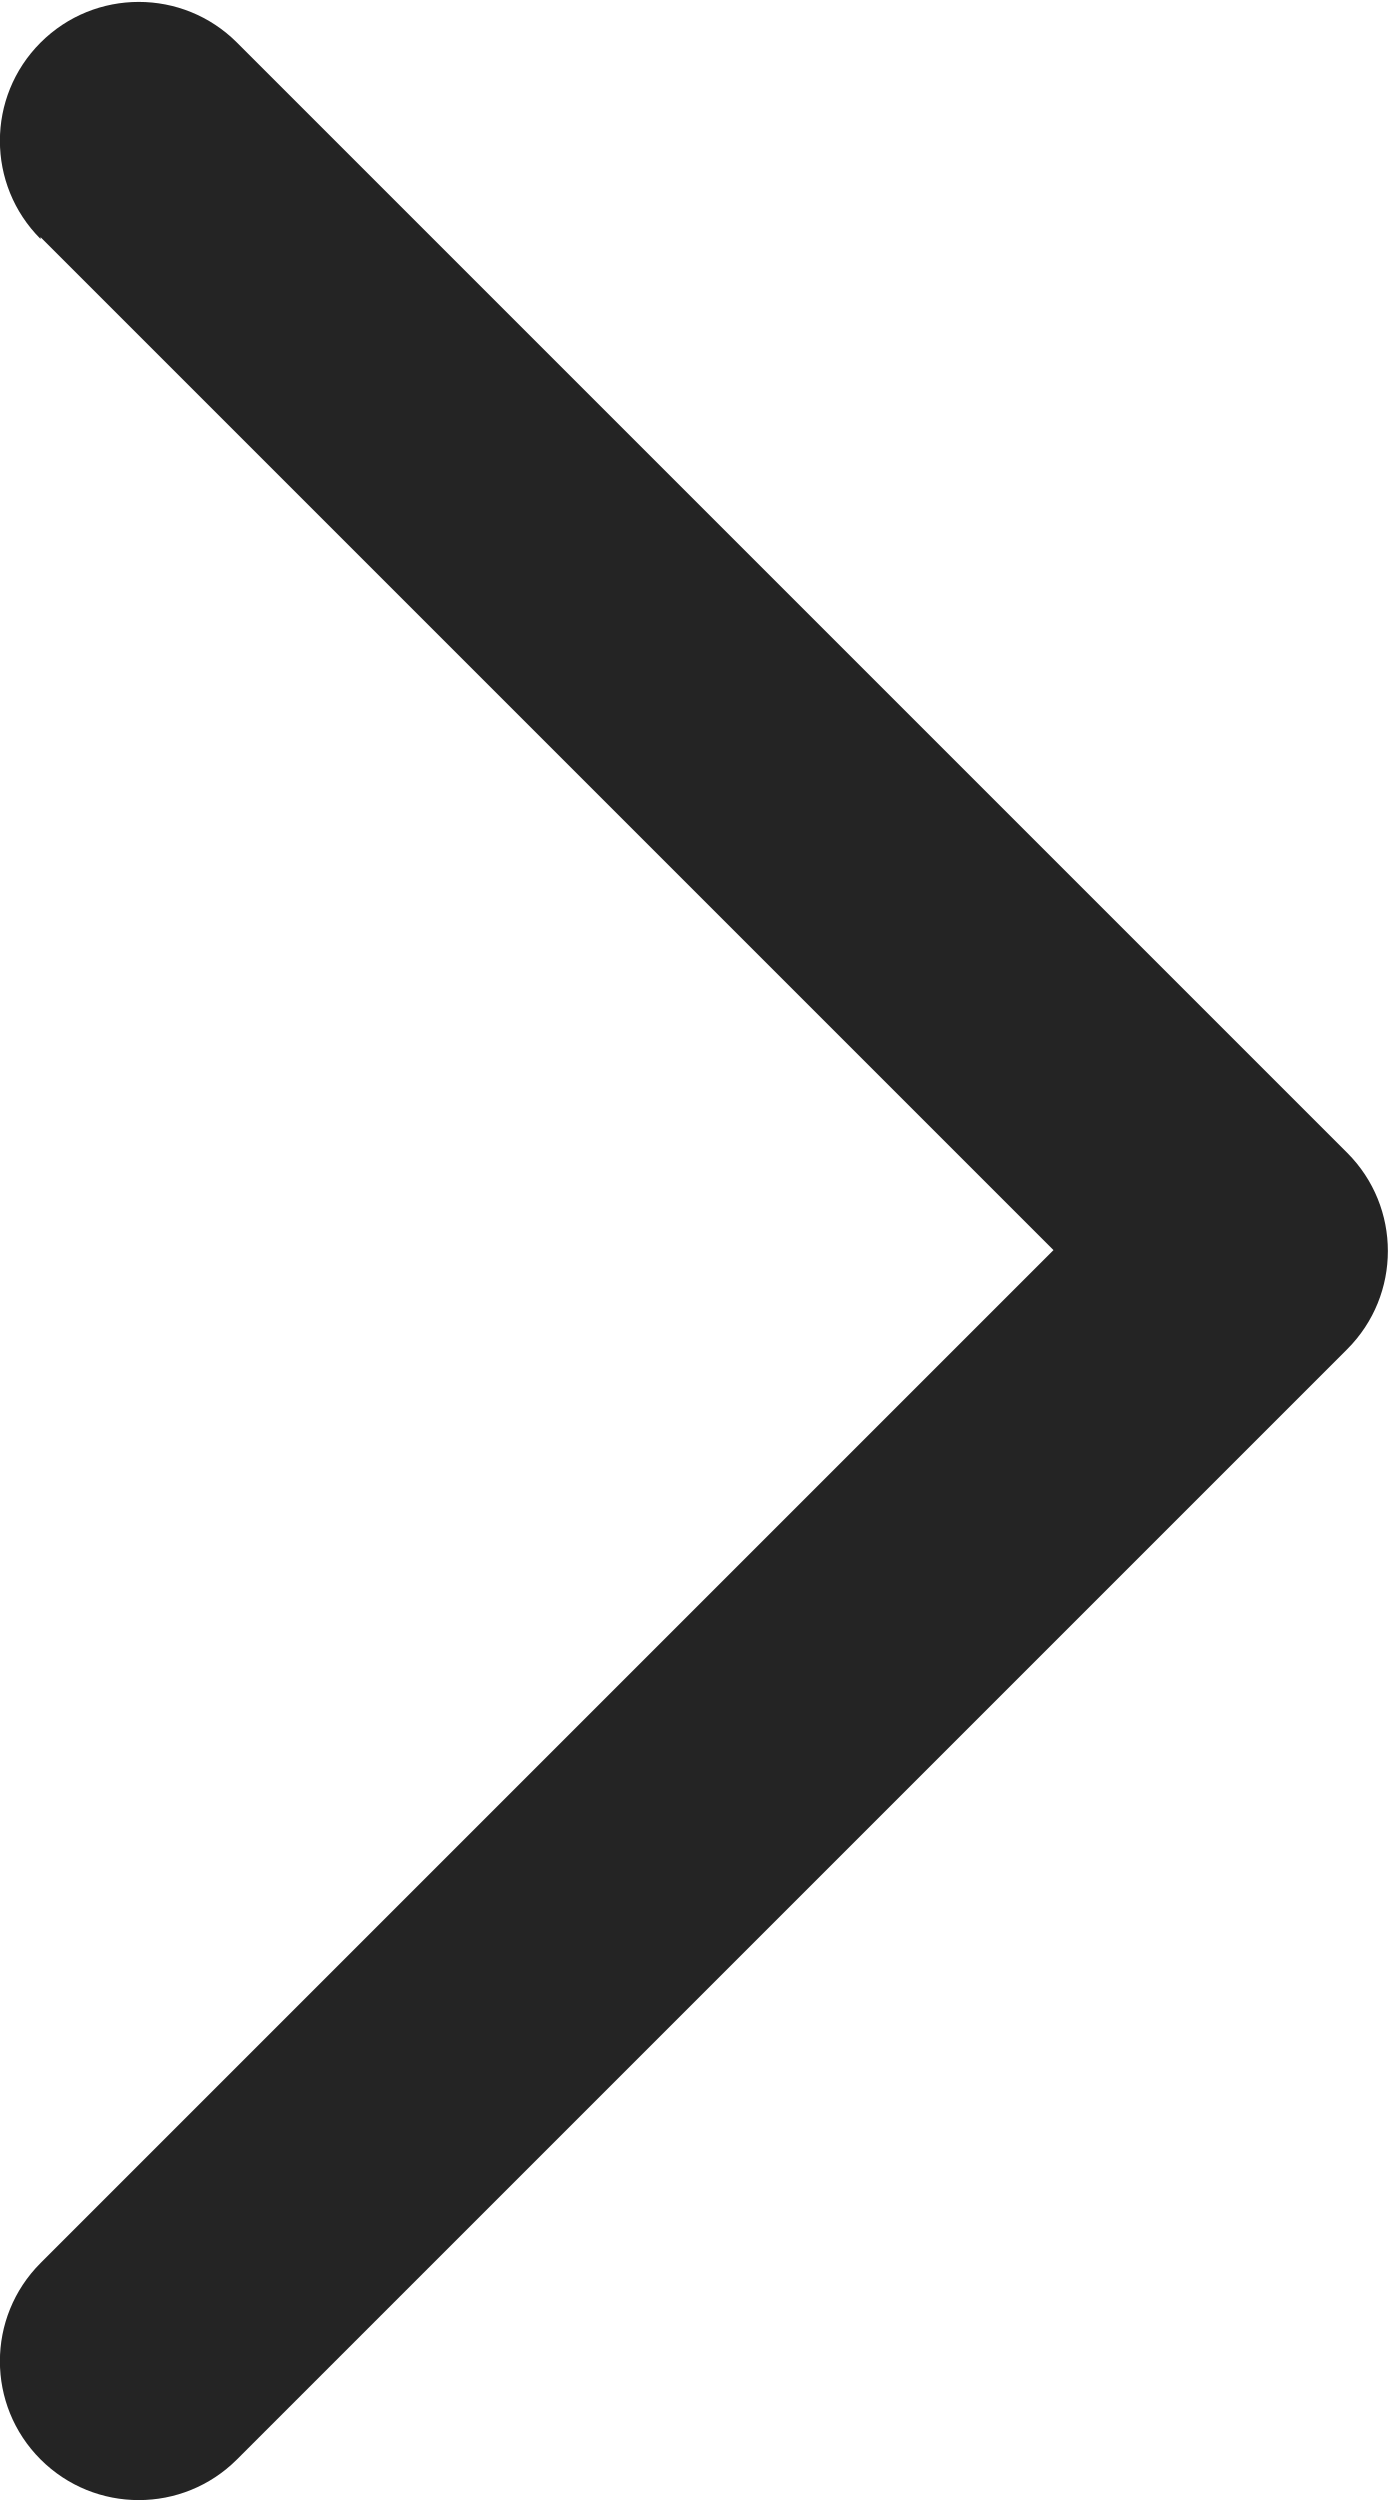
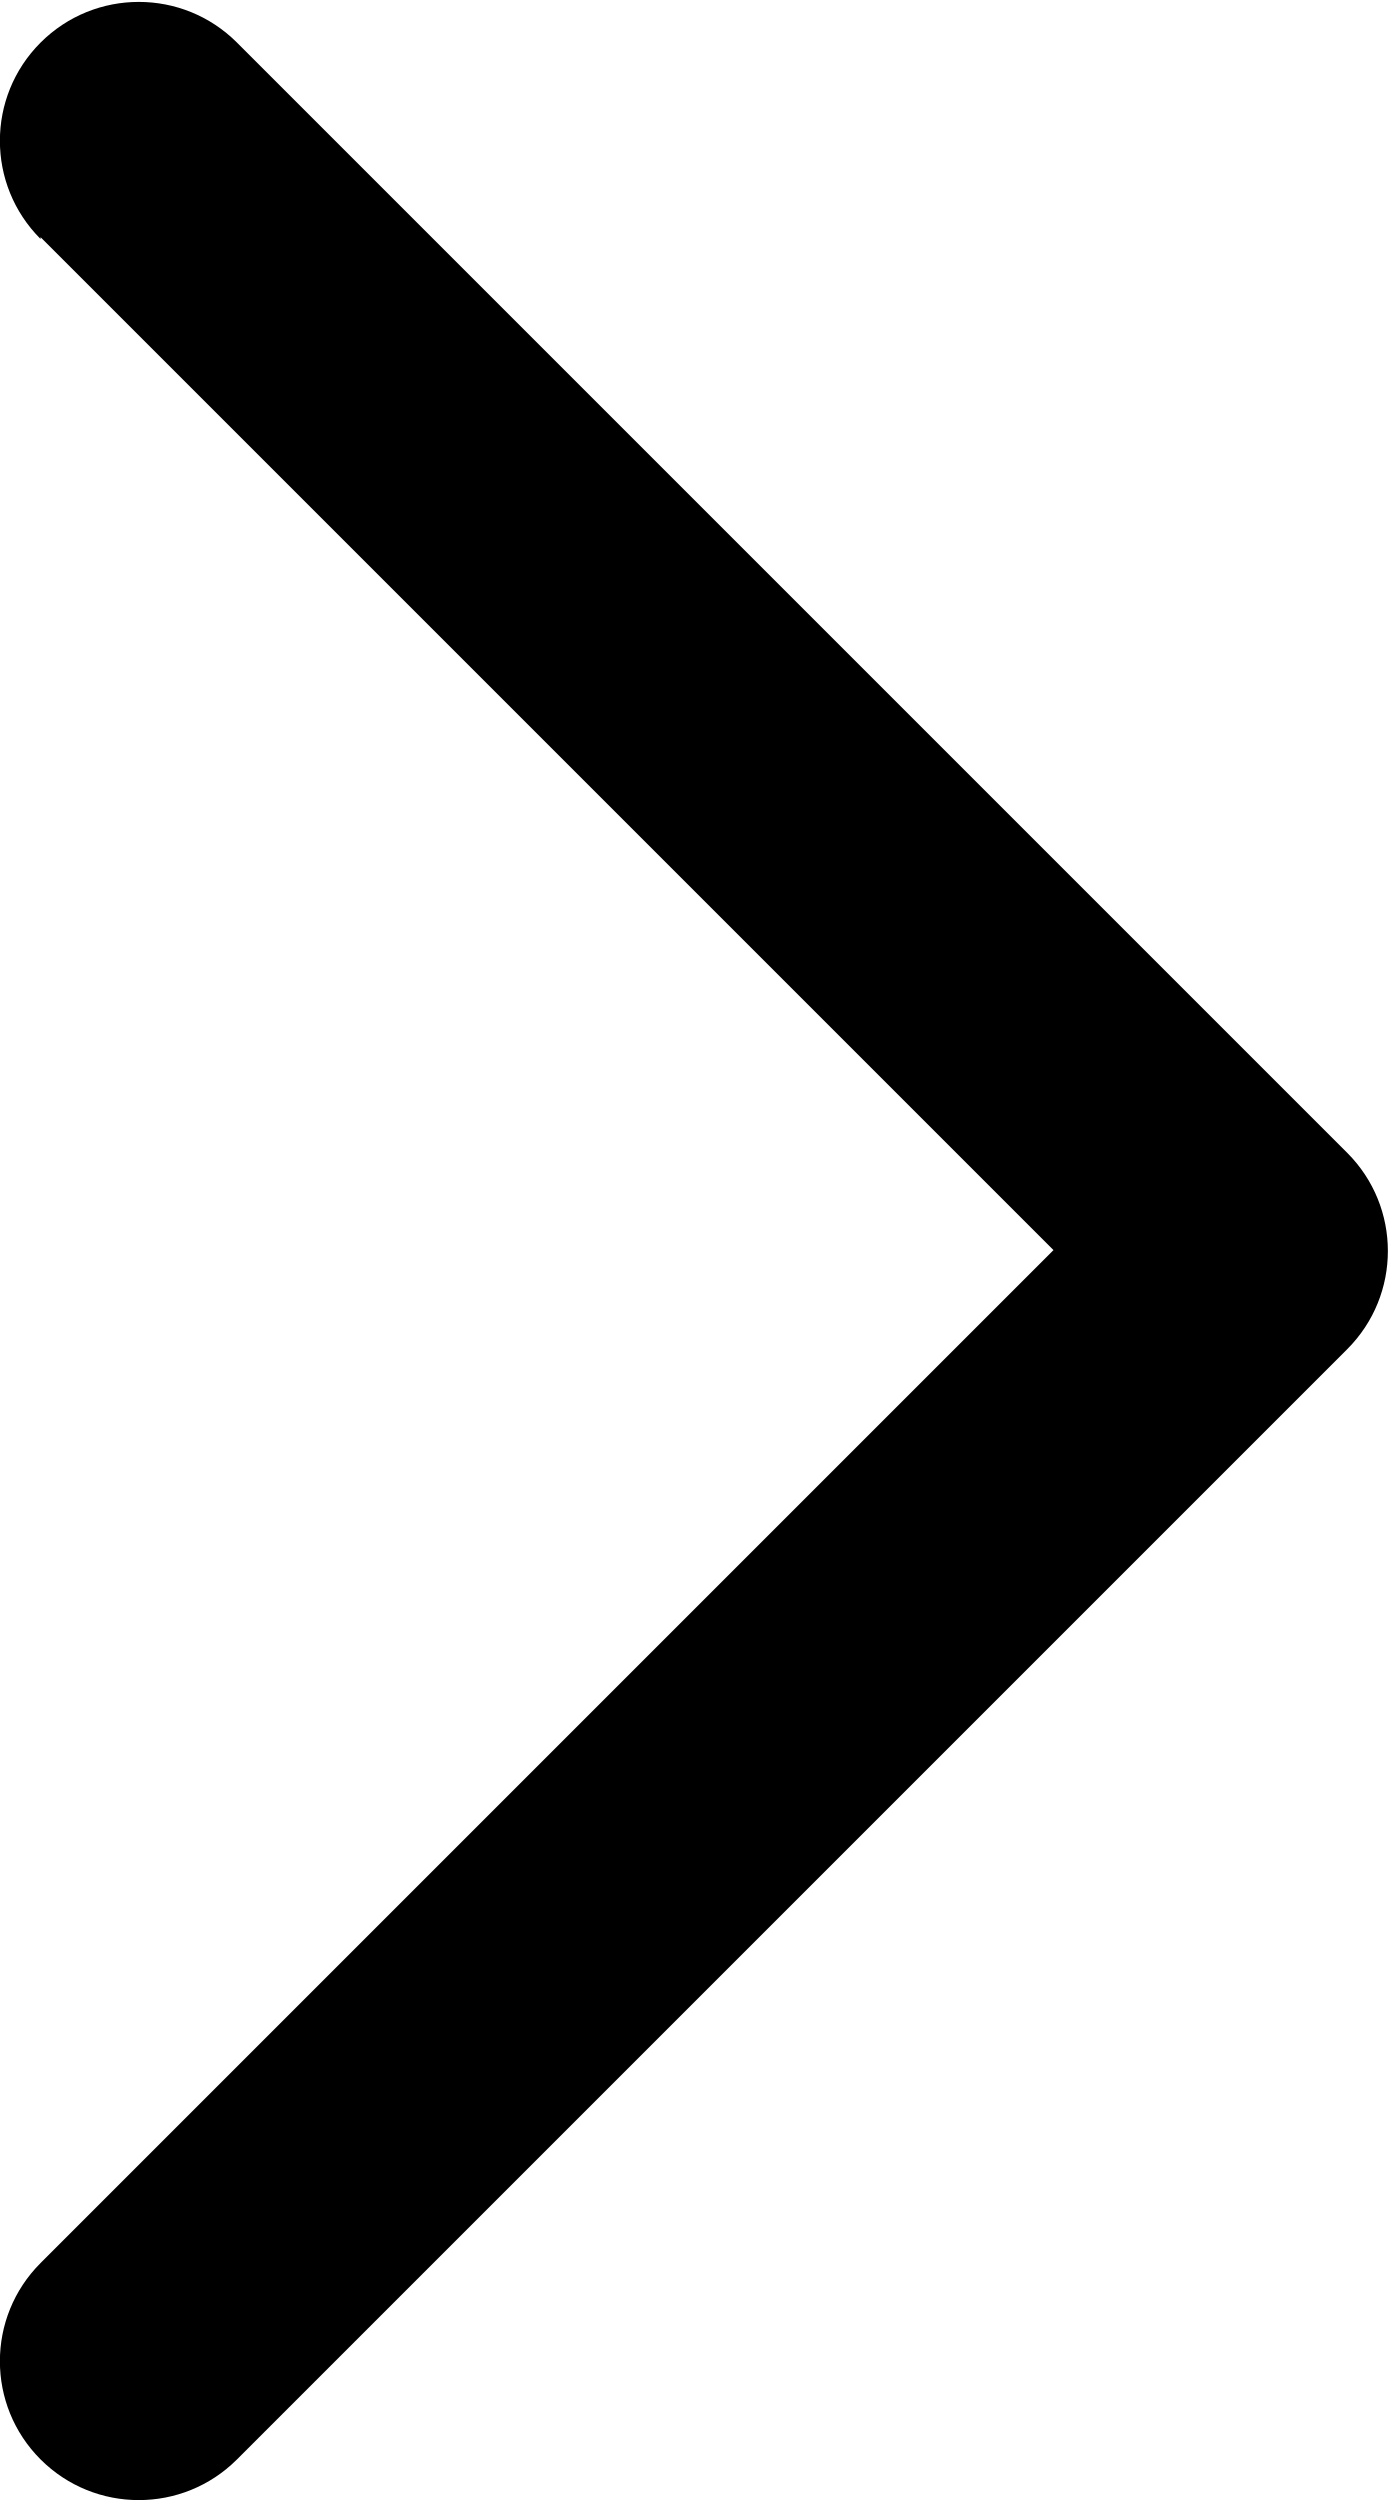
- <svg xmlns="http://www.w3.org/2000/svg" width="6.88" height="12.385" viewBox="0 0 6.88 12.385">
-   <path id="noun-back-4080895" d="M350.205,151.17l5.018,5.018-5.018,5.018a.688.688,0,0,0,.973.973l5.5-5.5a.688.688,0,0,0,0-.973l-5.5-5.5a.688.688,0,0,0-.973.973Z" transform="translate(-350.004 -149.995)" fill="#242424" />
+ <svg xmlns="http://www.w3.org/2000/svg" data-name="color-1a-ff" width="6.88" height="12.385" viewBox="0 0 6.88 12.385">
+   <path id="noun-back-4080895" d="M350.205,151.17l5.018,5.018-5.018,5.018a.688.688,0,0,0,.973.973l5.5-5.5a.688.688,0,0,0,0-.973l-5.5-5.5a.688.688,0,0,0-.973.973Z" transform="translate(-350.004 -149.995)" />
</svg>
